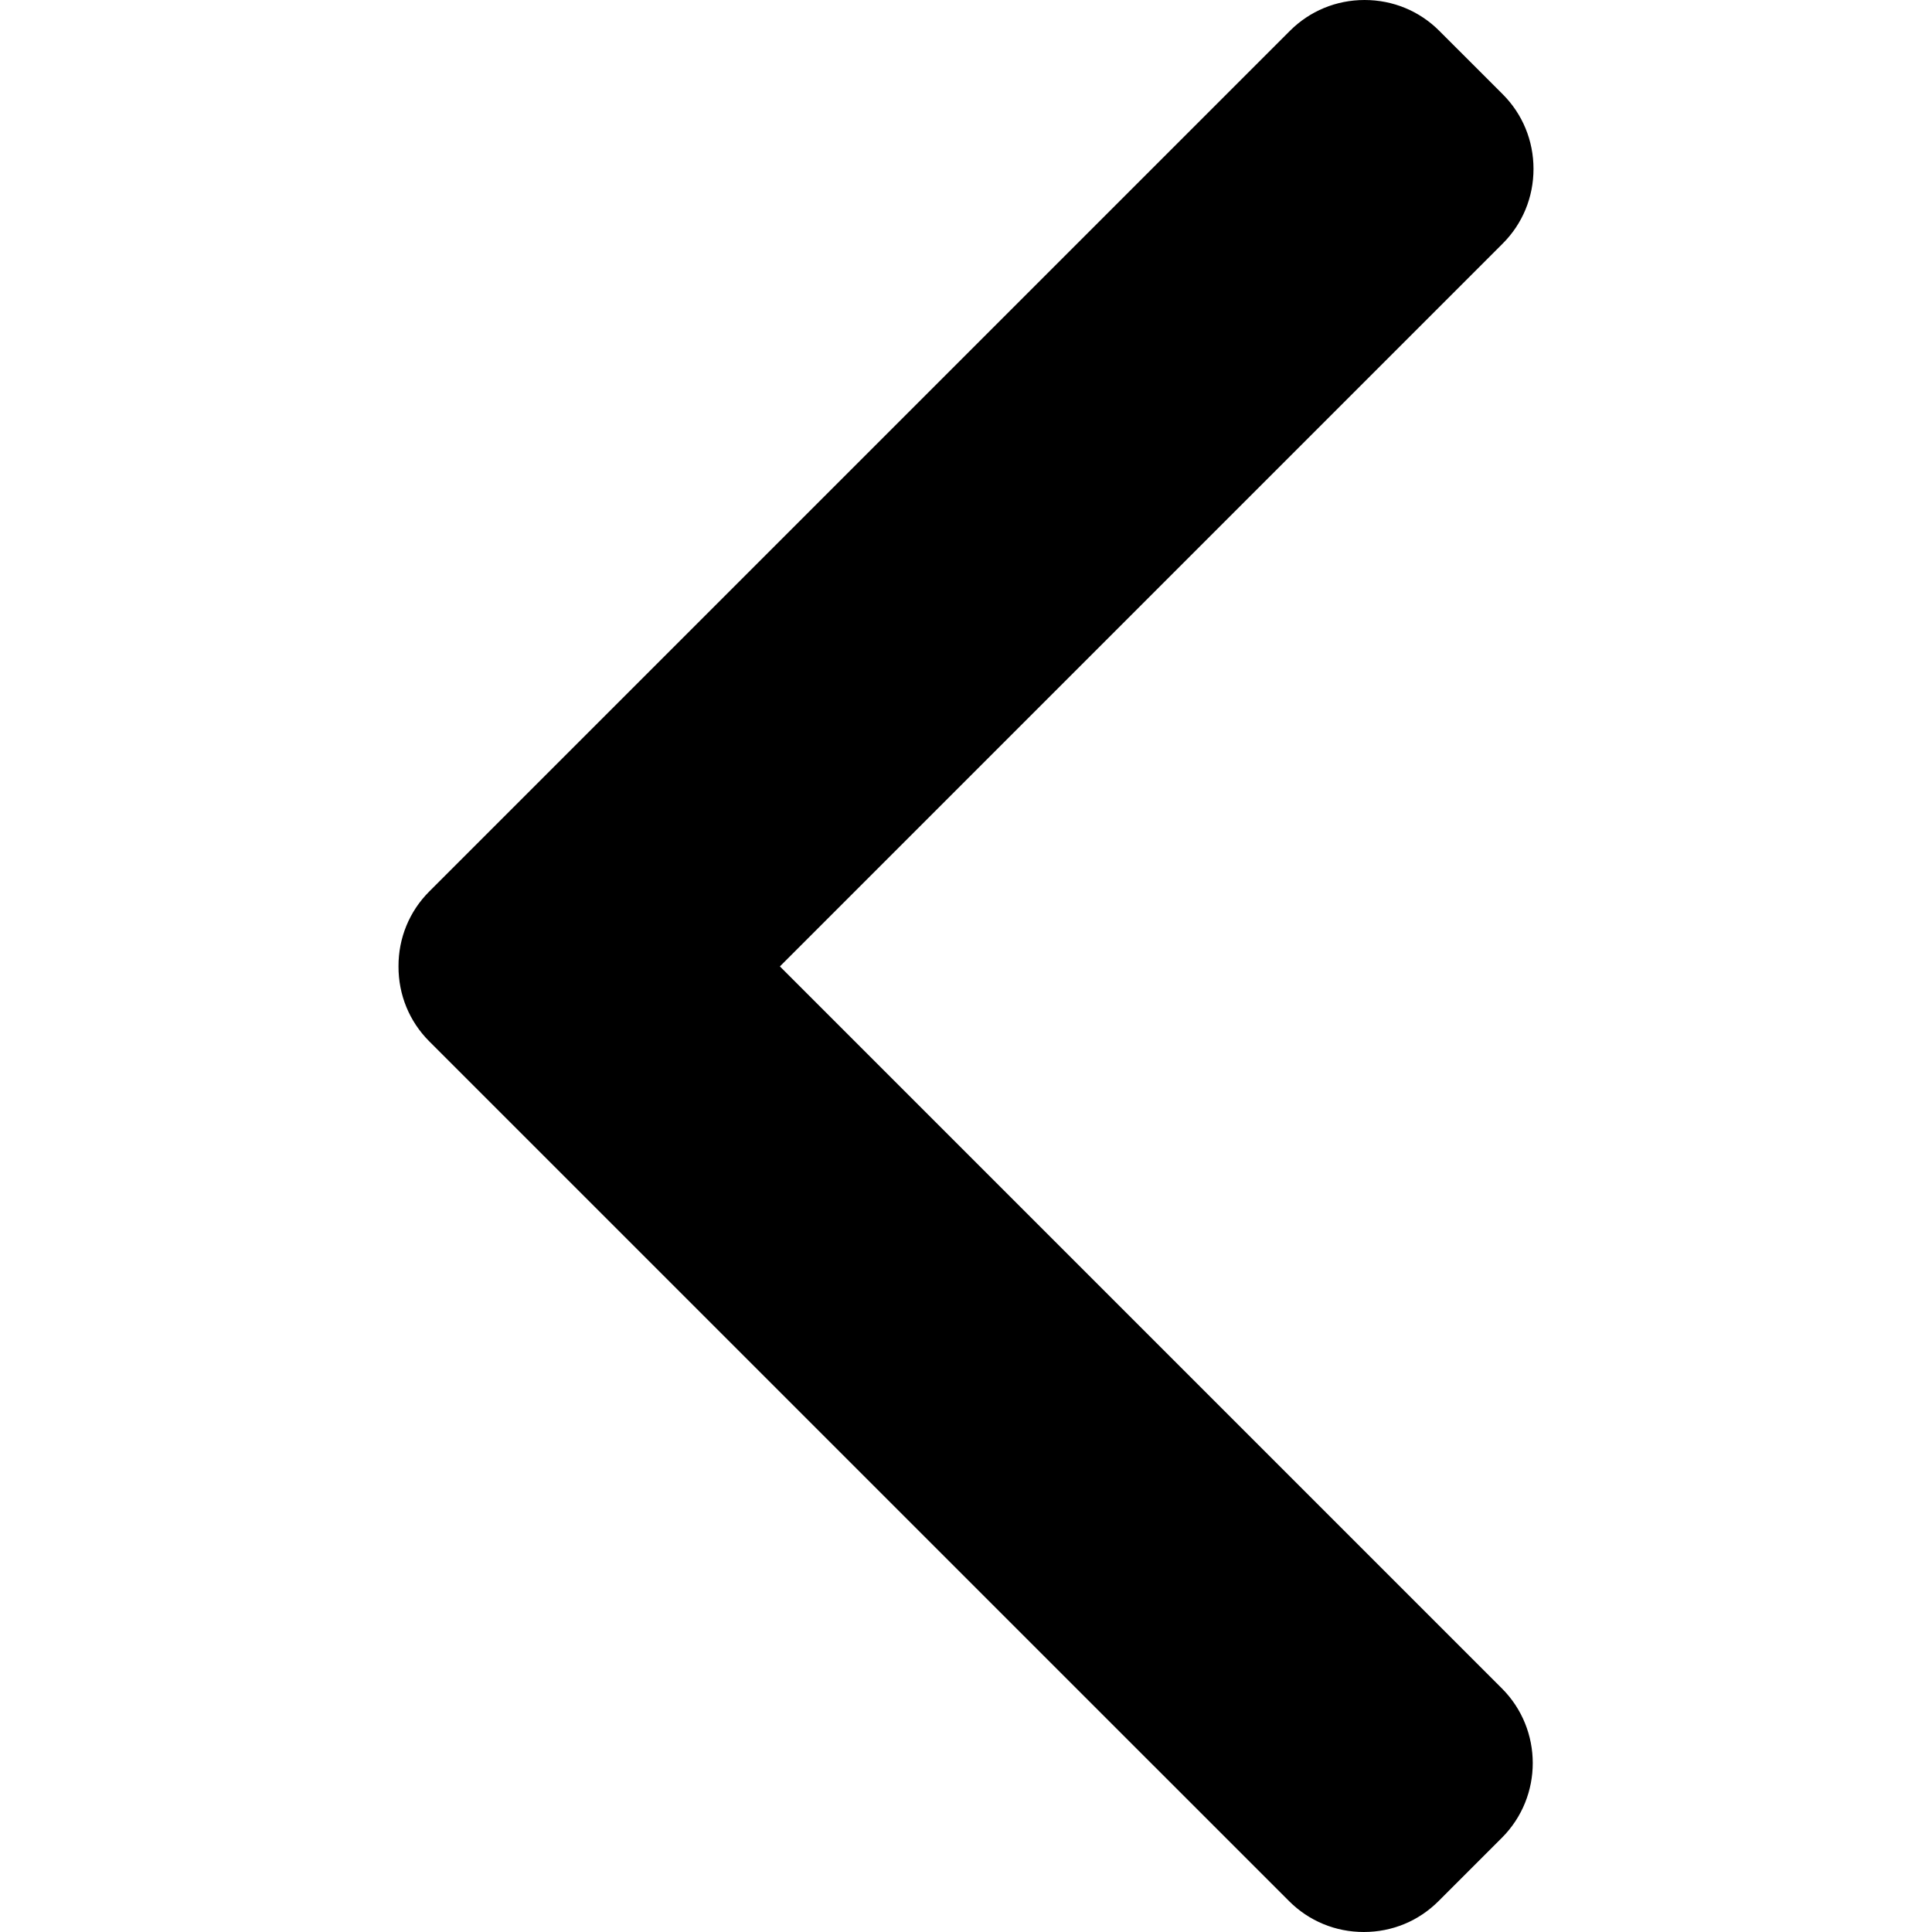
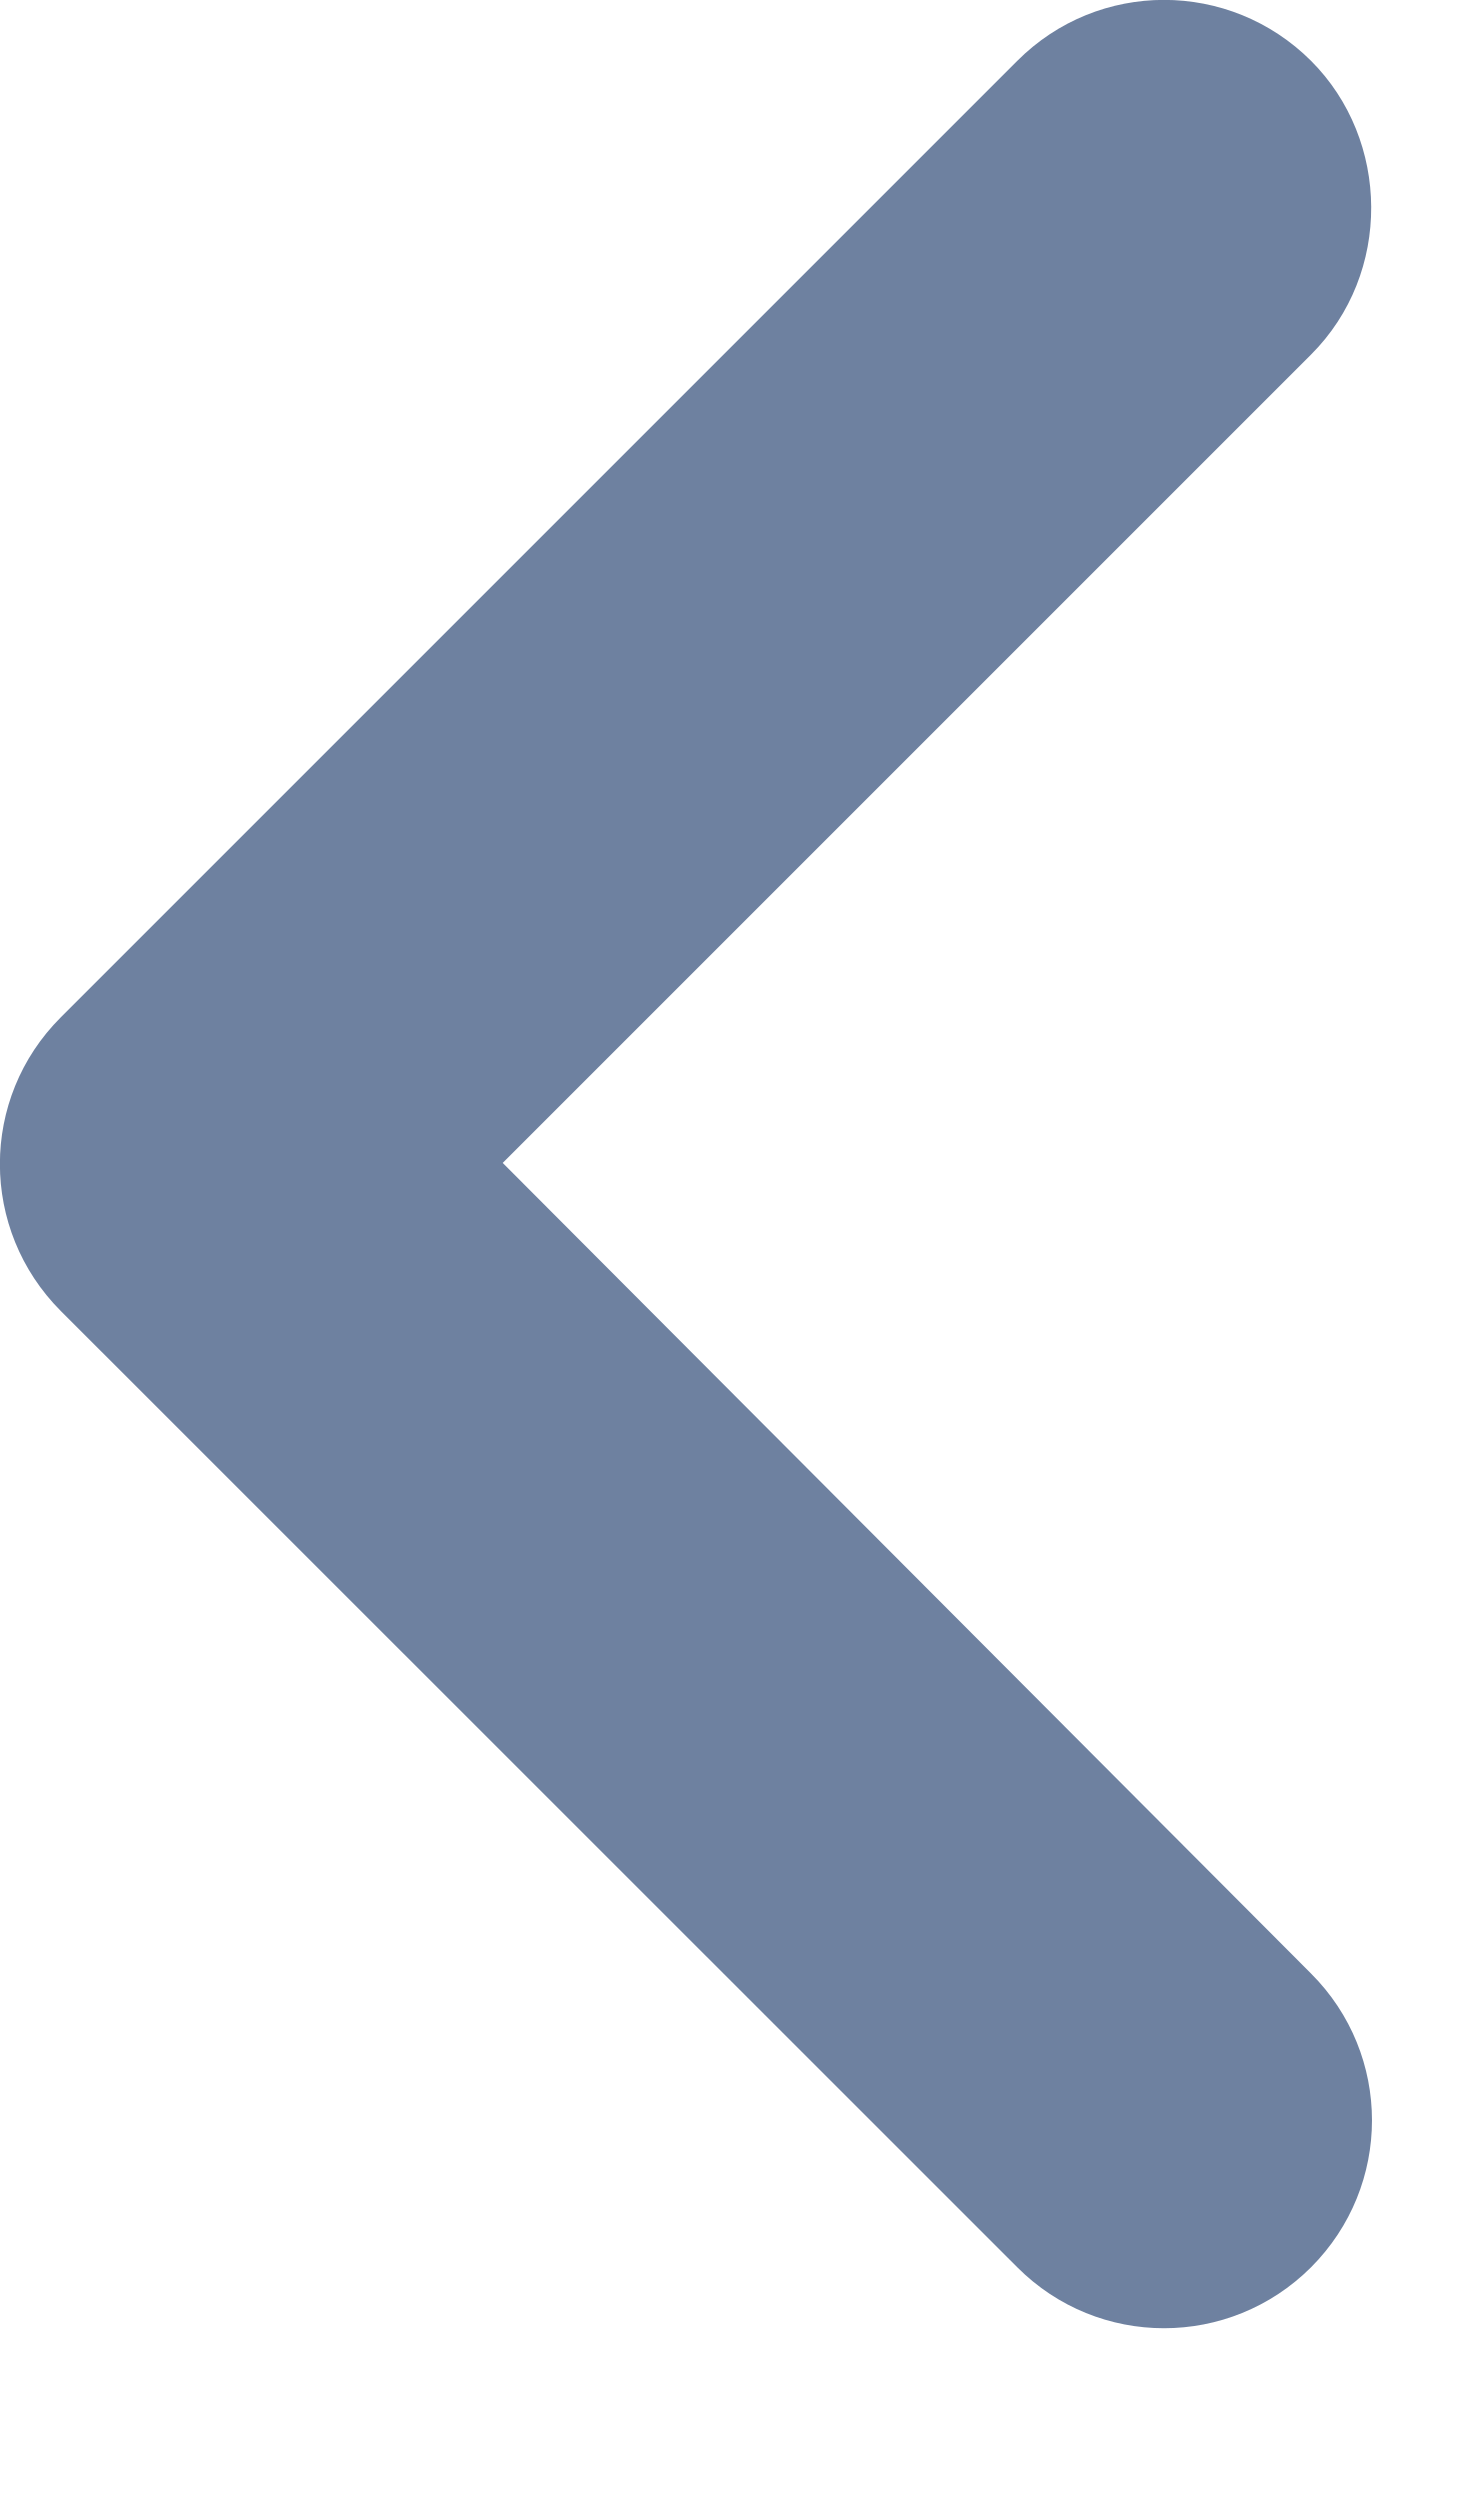
- <svg xmlns="http://www.w3.org/2000/svg" version="1.1" id="Layer_1" x="0px" y="0px" viewBox="0 0 492 492" style="enable-background:new 0 0 492 492;" xml:space="preserve">
-   <path d="M198.608,246.104L382.664,62.04c5.068-5.056,7.856-11.816,7.856-19.024c0-7.212-2.788-13.968-7.856-19.032l-16.128-16.12  C361.476,2.792,354.712,0,347.504,0s-13.964,2.792-19.028,7.864L109.328,227.008c-5.084,5.08-7.868,11.868-7.848,19.084  c-0.02,7.248,2.76,14.028,7.848,19.112l218.944,218.932c5.064,5.072,11.82,7.864,19.032,7.864c7.208,0,13.964-2.792,19.032-7.864  l16.124-16.12c10.492-10.492,10.492-27.572,0-38.06L198.608,246.104z" />
+ <svg xmlns="http://www.w3.org/2000/svg" width="7" height="12" viewBox="0 0 7 12" fill="none">
+   <path fill-rule="evenodd" clip-rule="evenodd" d="M6.293 0.292C5.902 -0.098 5.272 -0.098 4.883 0.292L0.292 4.883C-0.098 5.272 -0.098 5.902 0.292 6.293L4.883 10.883C5.272 11.273 5.902 11.273 6.293 10.883C6.683 10.492 6.683 9.863 6.293 9.473L2.413 5.582L6.293 1.702C6.683 1.312 6.673 0.672 6.293 0.292Z" fill="#6E81A0" />
</svg>
